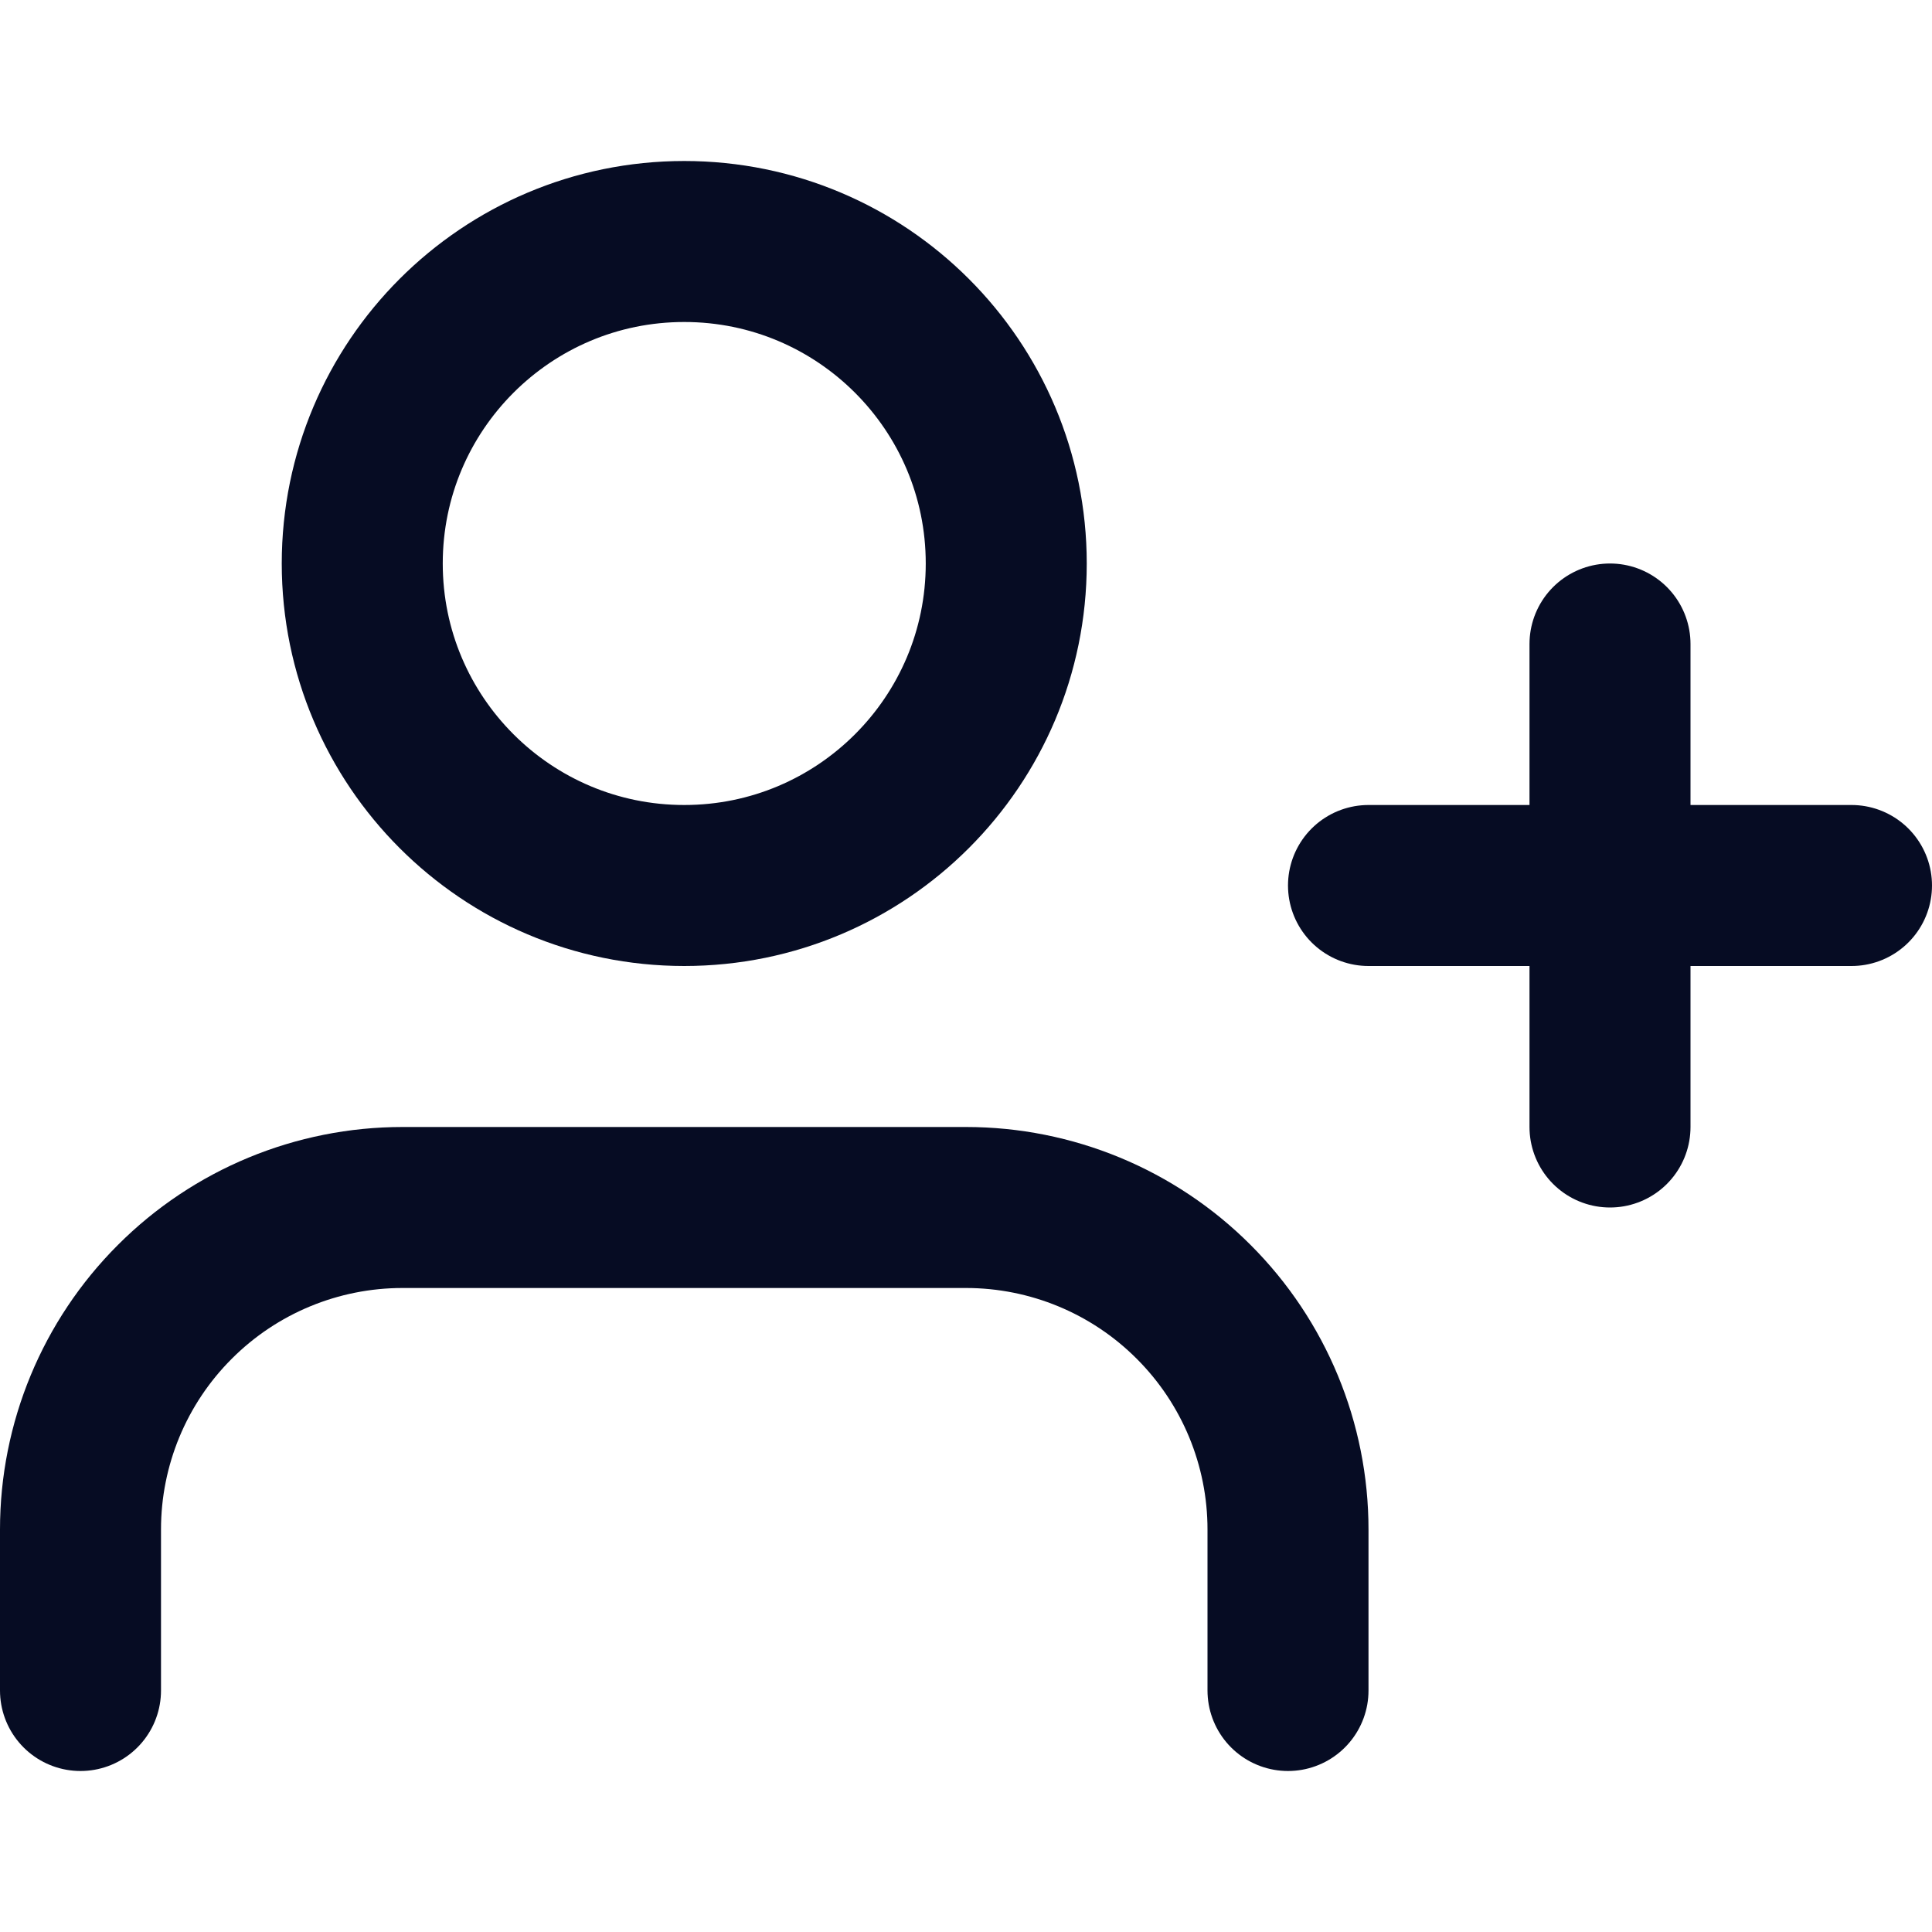
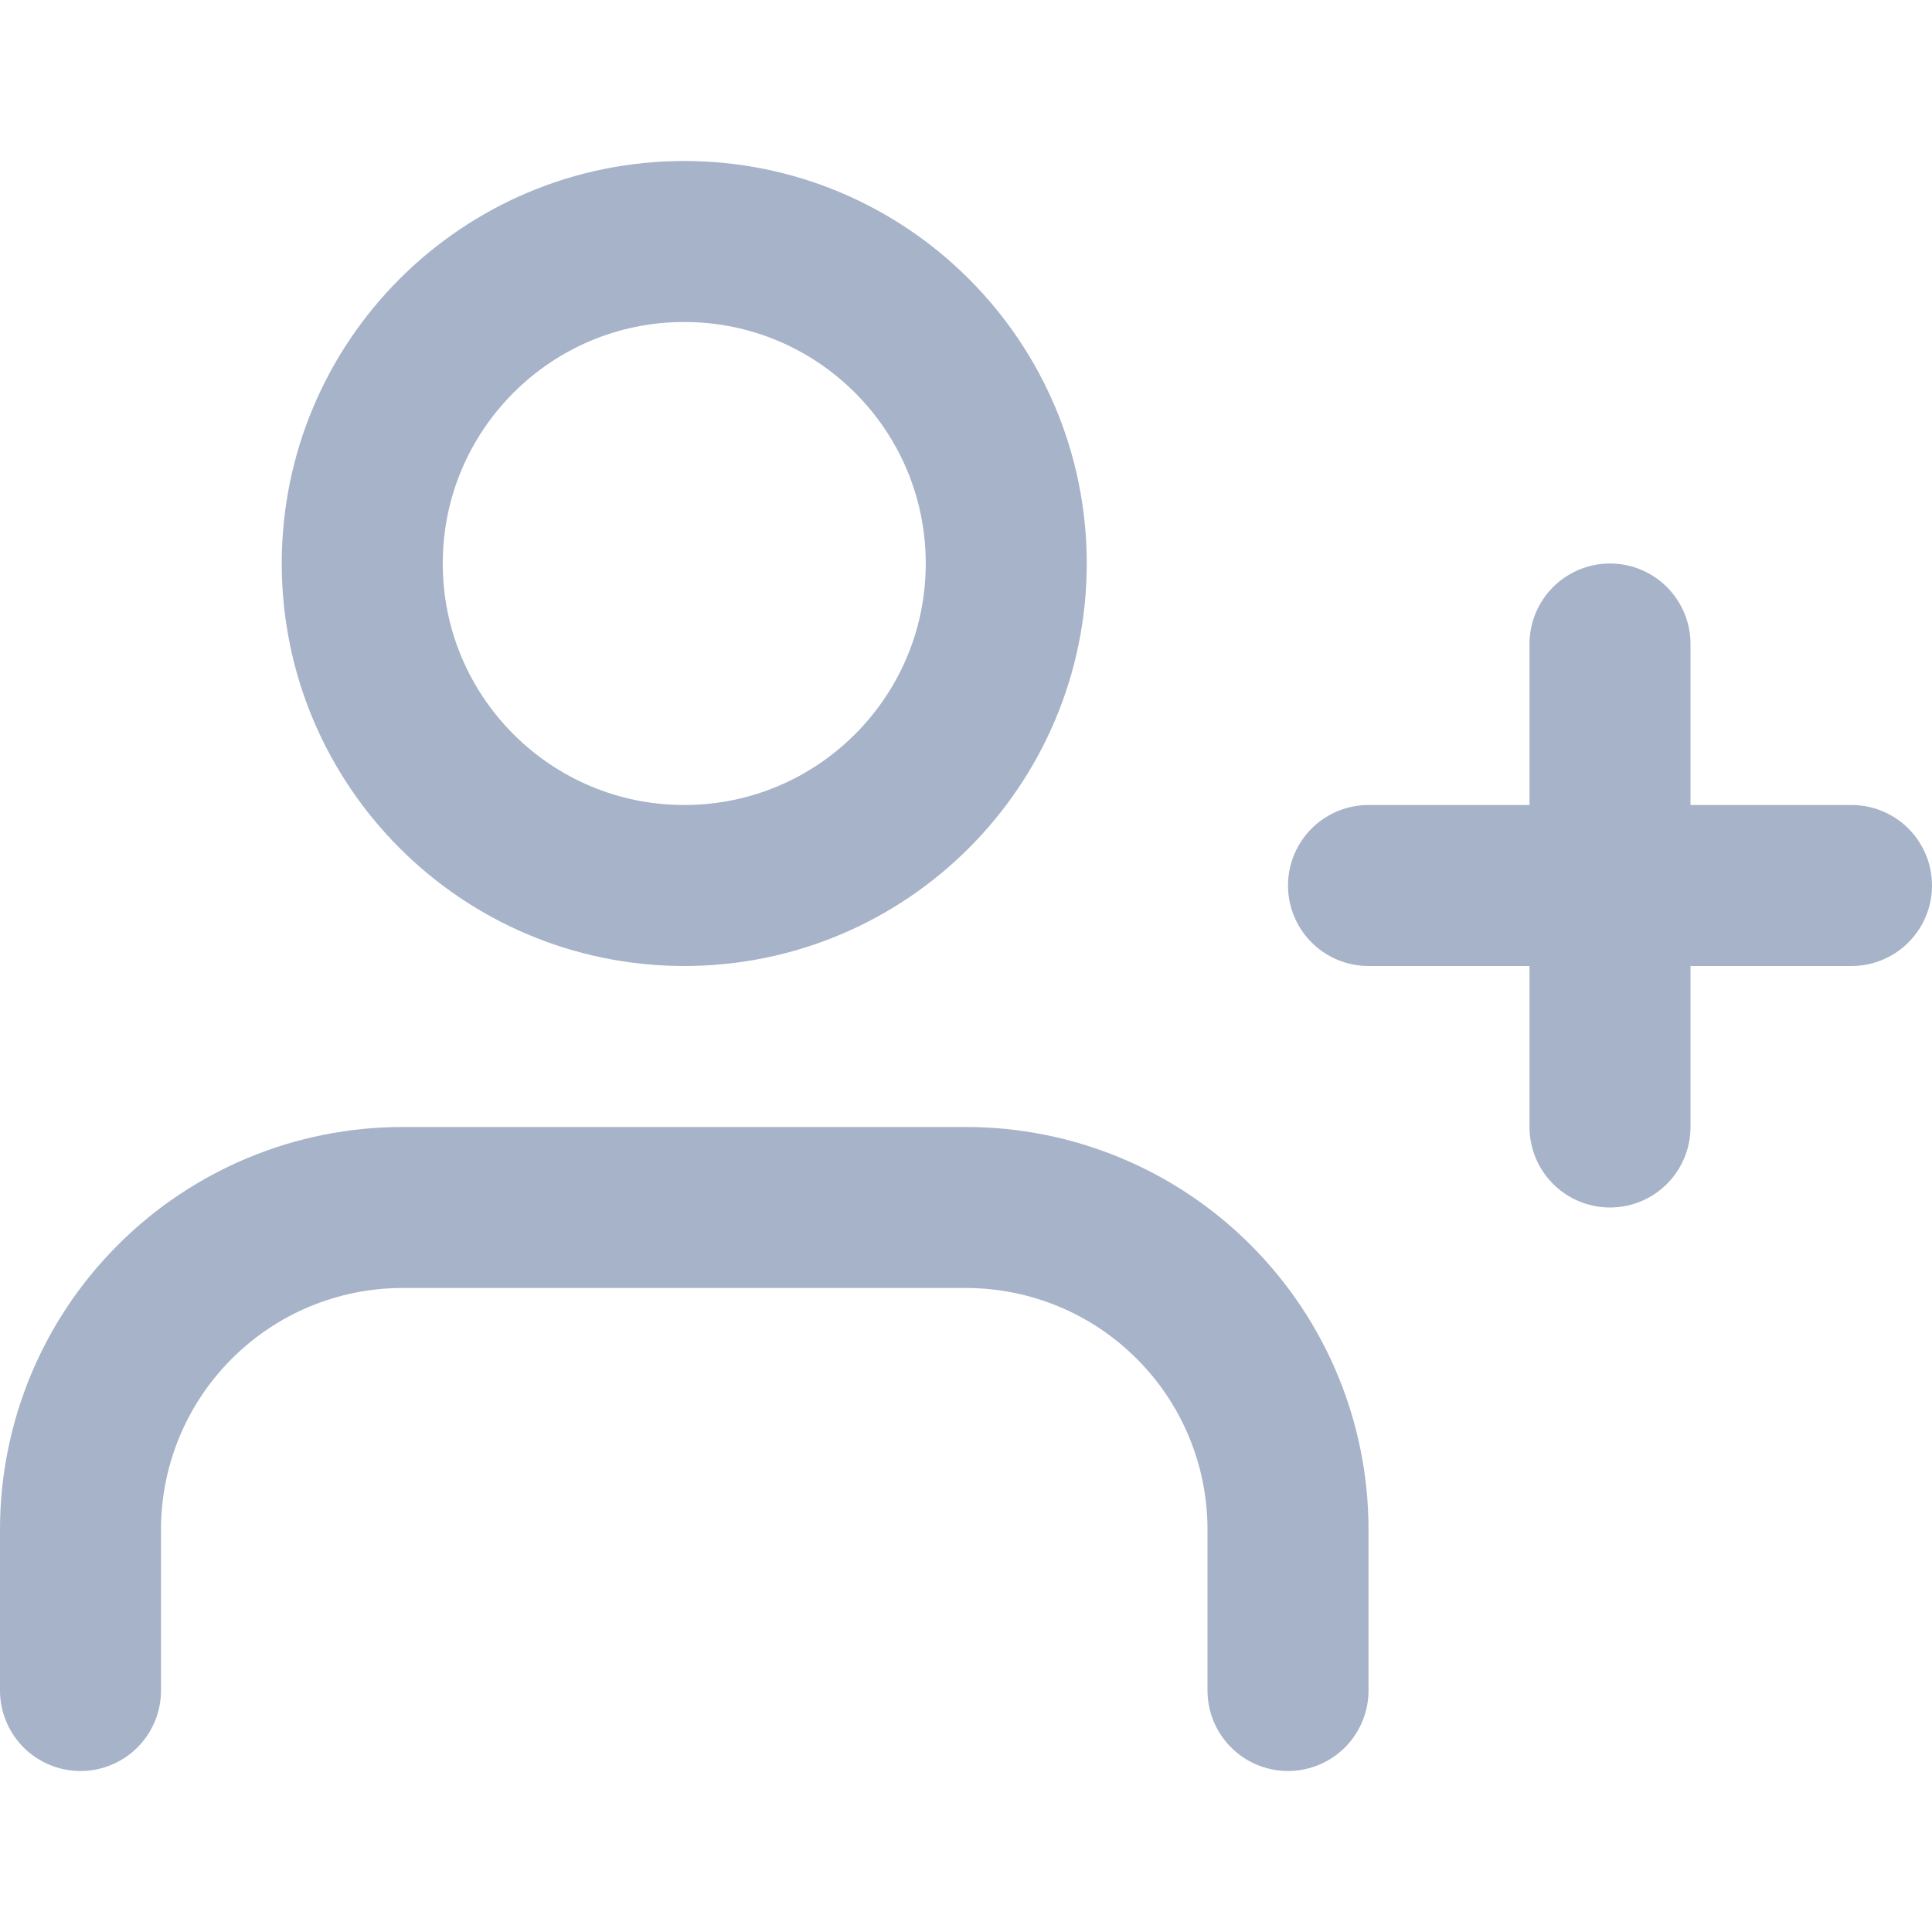
<svg xmlns="http://www.w3.org/2000/svg" width="24" height="24" viewBox="0 0 24 24" fill="none">
-   <path d="M16 21V19C16 17.939 15.579 16.922 14.828 16.172C14.078 15.421 13.061 15 12 15H5C3.939 15 2.922 15.421 2.172 16.172C1.421 16.922 1 17.939 1 19V21" stroke="#060C23" stroke-width="2" stroke-linecap="round" stroke-linejoin="round" />
-   <path d="M8.5 11C10.709 11 12.5 9.209 12.5 7C12.5 4.791 10.709 3 8.5 3C6.291 3 4.5 4.791 4.5 7C4.5 9.209 6.291 11 8.5 11Z" stroke="#060C23" stroke-width="2" stroke-linecap="round" stroke-linejoin="round" />
-   <path d="M20 8V14" stroke="#060C23" stroke-width="2" stroke-linecap="round" stroke-linejoin="round" />
-   <path d="M23 11H17" stroke="#060C23" stroke-width="2" stroke-linecap="round" stroke-linejoin="round" />
+   <path d="M16 21V19C16 17.939 15.579 16.922 14.828 16.172C14.078 15.421 13.061 15 12 15H5C3.939 15 2.922 15.421 2.172 16.172C1.421 16.922 1 17.939 1 19V21" stroke="#A6B3C9" stroke-width="2" stroke-linecap="round" stroke-linejoin="round" />
+   <path d="M8.5 11C10.709 11 12.5 9.209 12.5 7C12.5 4.791 10.709 3 8.5 3C6.291 3 4.5 4.791 4.5 7C4.5 9.209 6.291 11 8.5 11Z" stroke="#A6B3C9" stroke-width="2" stroke-linecap="round" stroke-linejoin="round" />
+   <path d="M20 8V14" stroke="#A6B3C9" stroke-width="2" stroke-linecap="round" stroke-linejoin="round" />
+   <path d="M23 11H17" stroke="#A6B3C9" stroke-width="2" stroke-linecap="round" stroke-linejoin="round" />
</svg>
